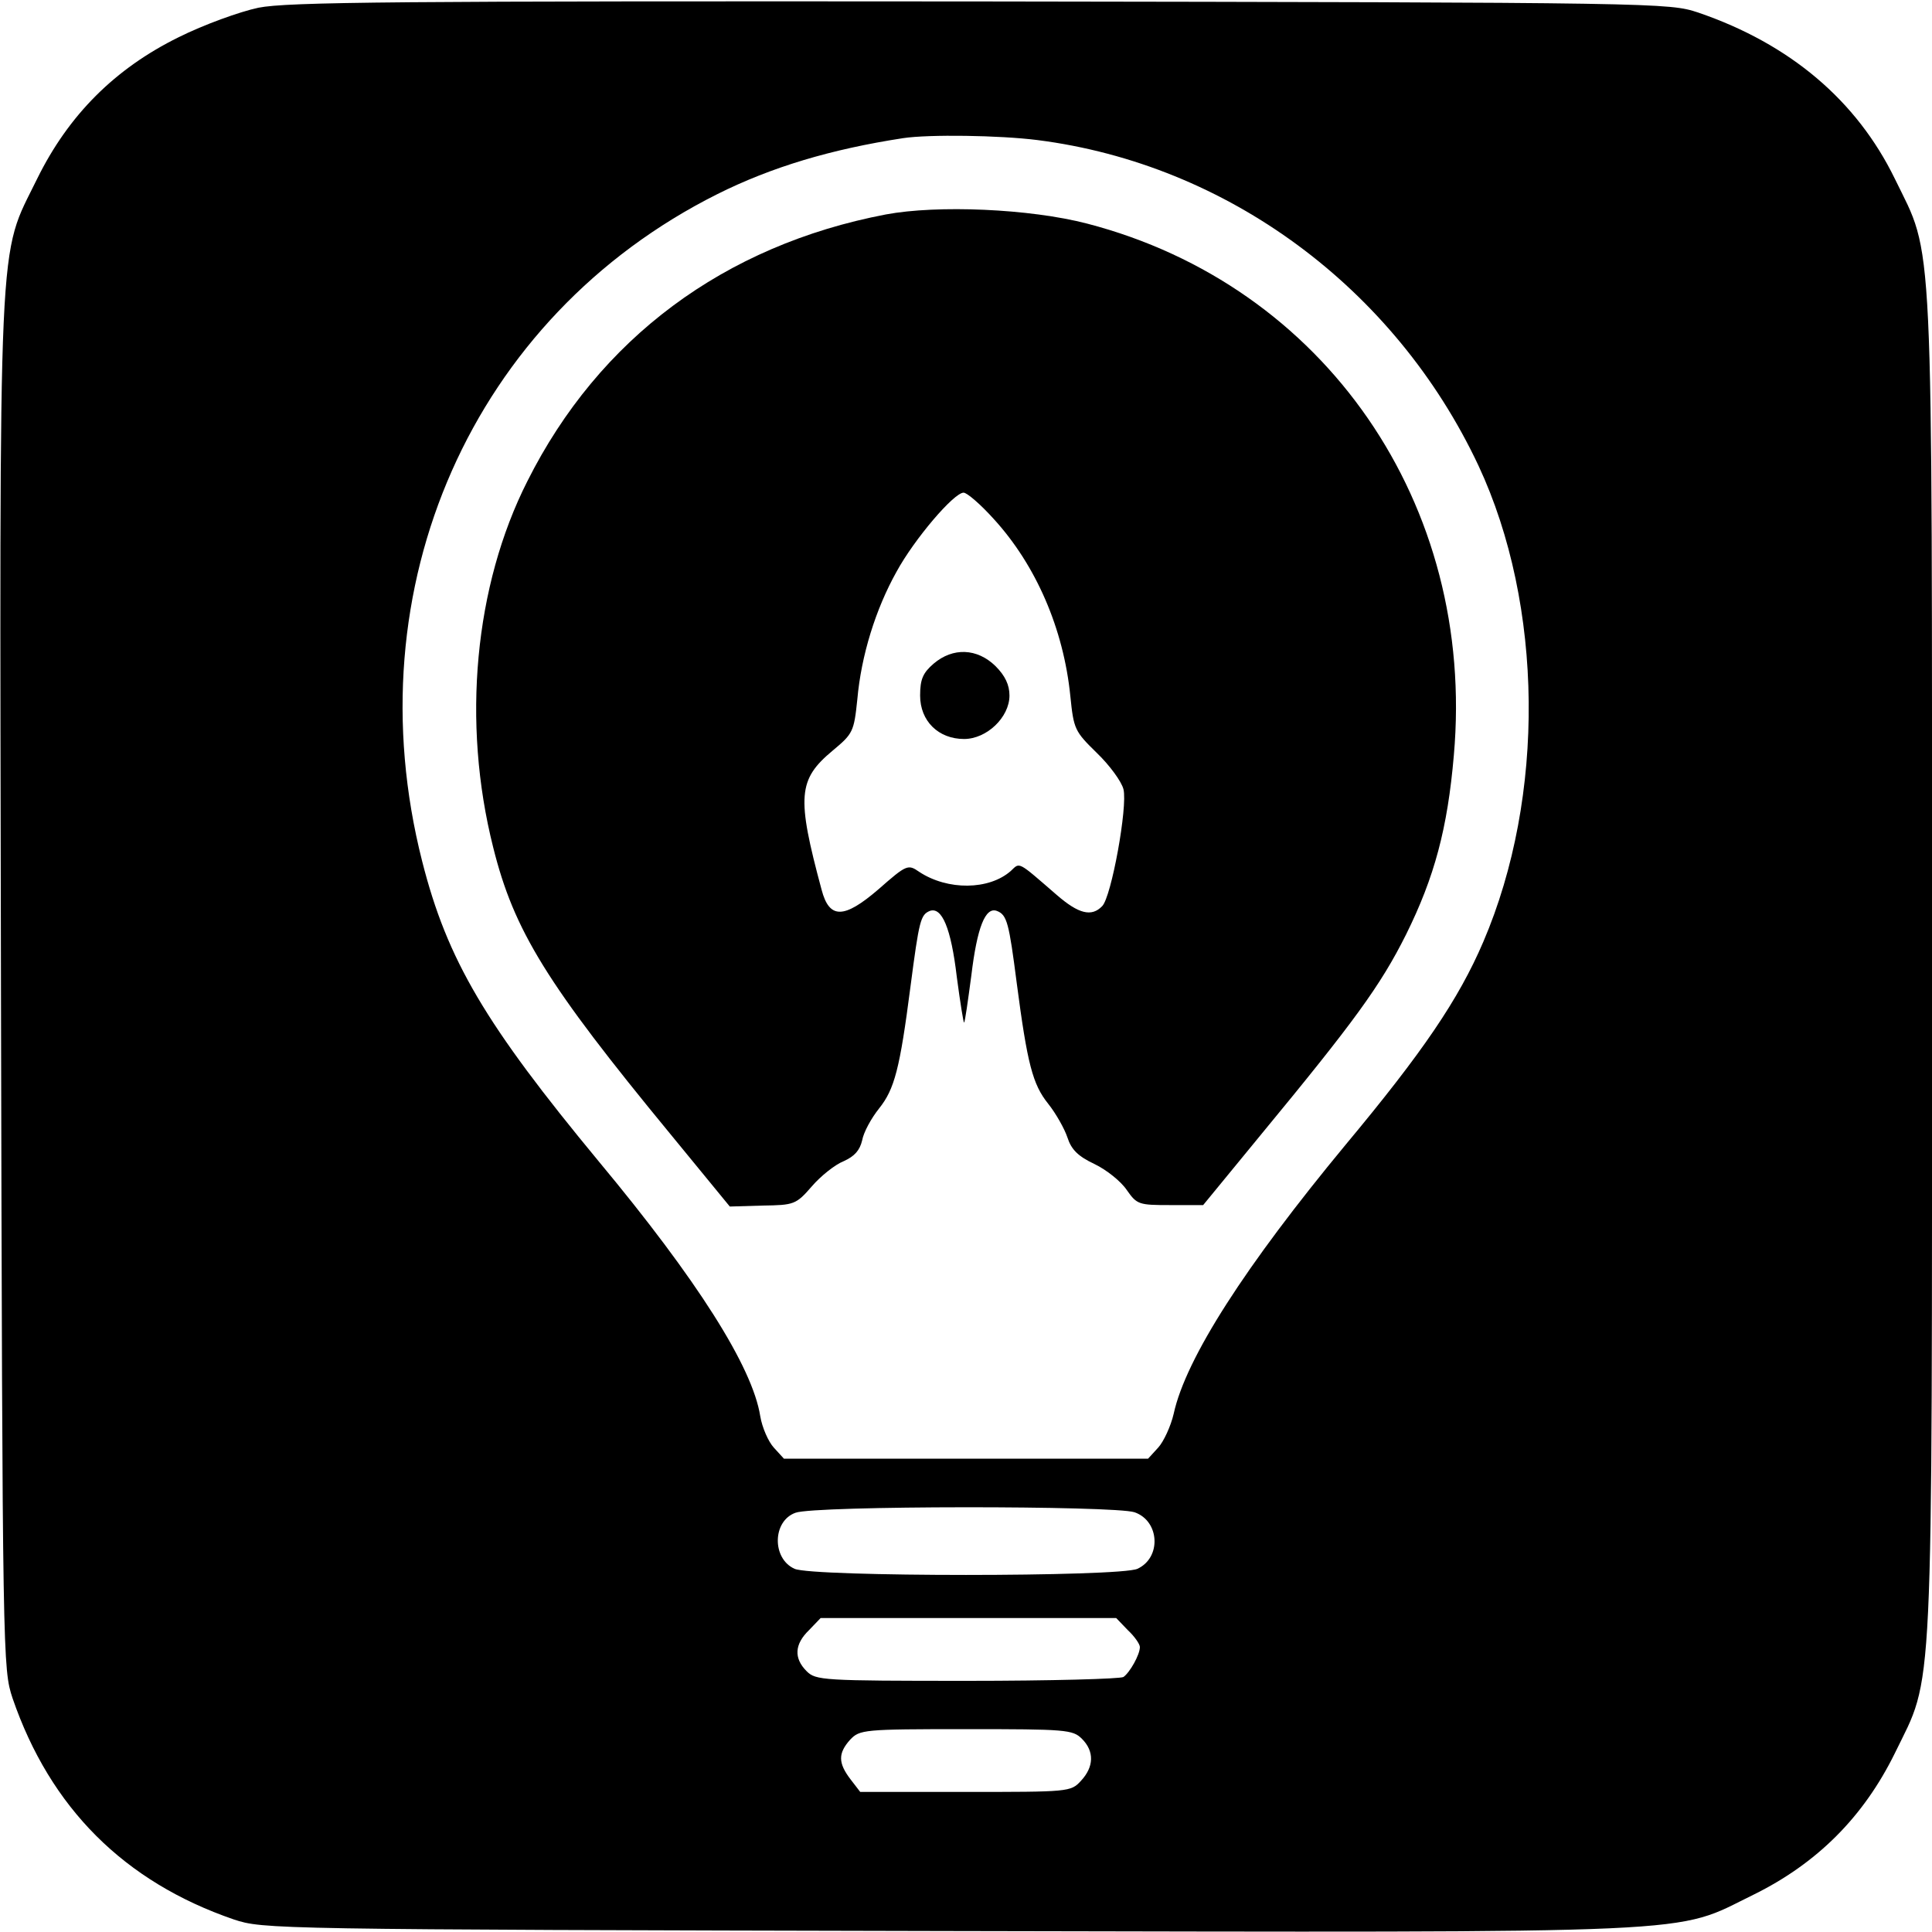
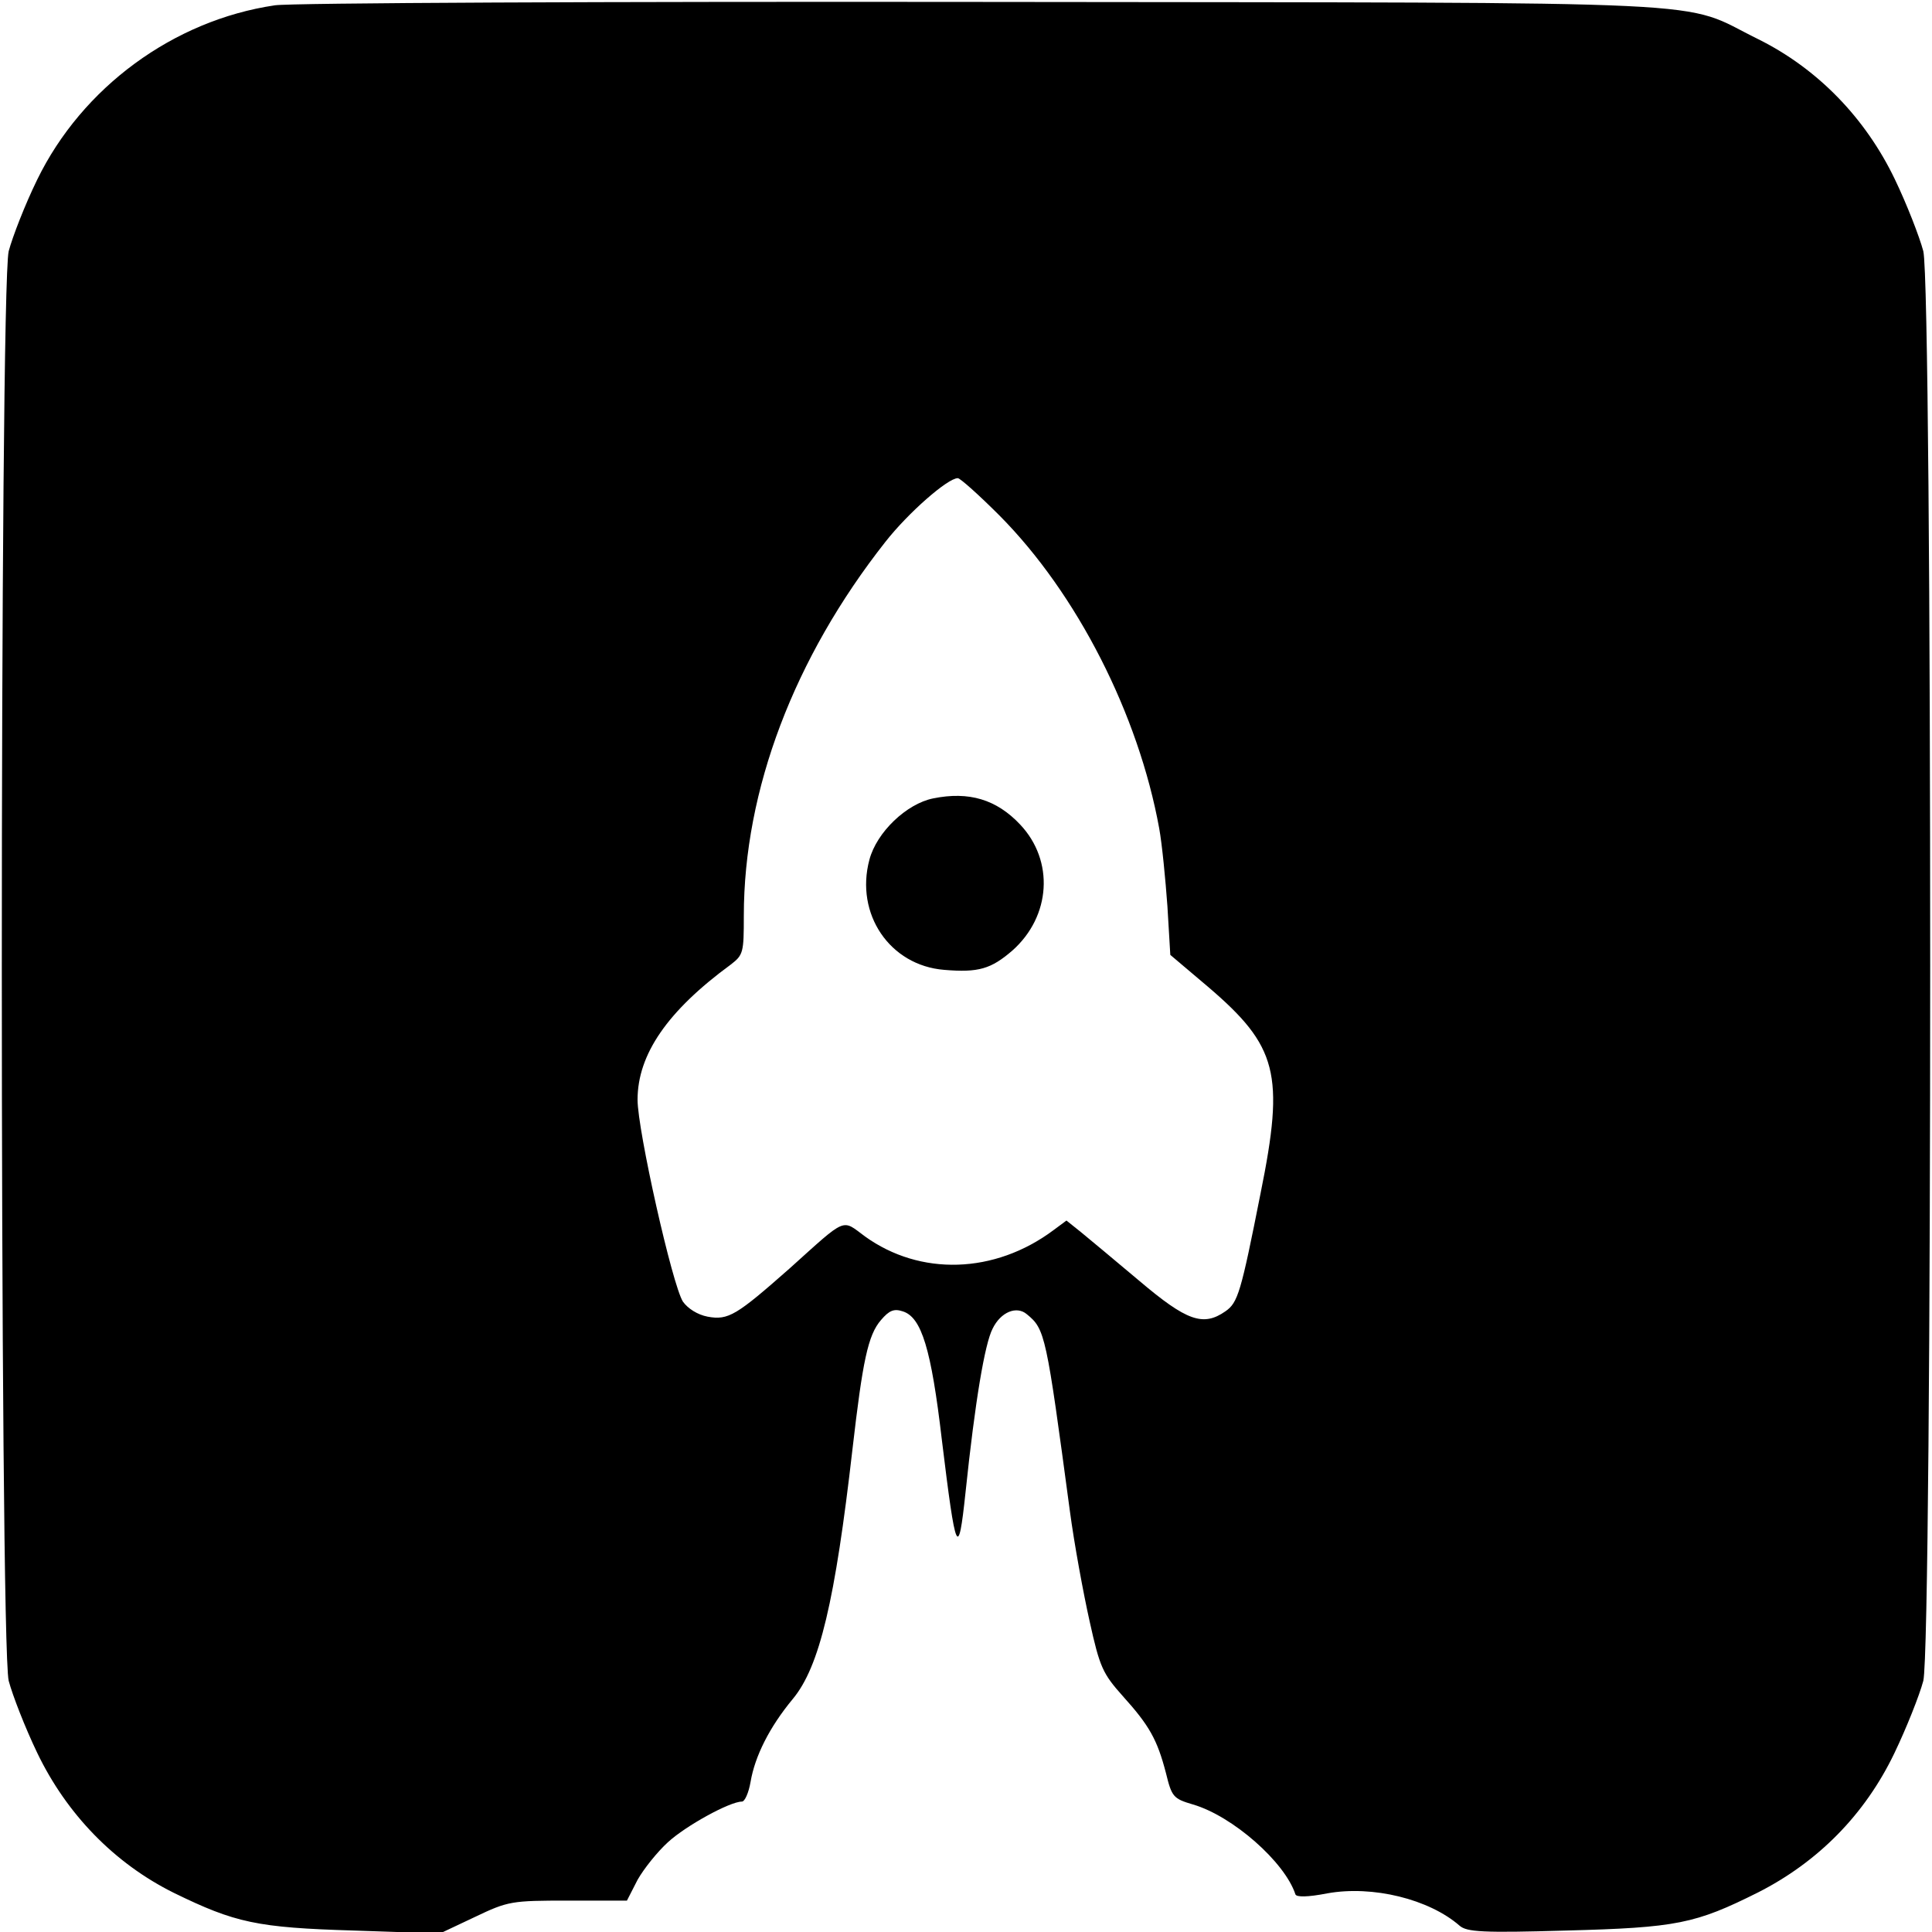
<svg xmlns="http://www.w3.org/2000/svg" version="1.0" width="400pt" height="400pt" viewBox="0 0 400 400" preserveAspectRatio="xMidYMid meet">
  <g transform="translate(0,400) scale(0.1,-0.1)" fill="#000000" stroke="none">
-     <path d="M535 3984 c-38 -8 -113 -35 -165 -61 -132 -65 -228 -161 -293 -293 -82 -168 -78 -70 -75 -1670 3 -1404 4 -1415 24 -1476 78 -227 231 -380 458 -458 61 -20 72 -21 1476 -24 1600 -3 1502 -7 1670 75 132 65 228 161 293 293 81 167 77 73 77 1630 0 1557 4 1463 -77 1630 -79 162 -217 279 -407 344 -61 20 -70 21 -1486 23 -1213 1 -1435 -1 -1495 -13z m1613 -274 c393 -50 740 -306 913 -674 135 -289 139 -685 10 -986 -51 -119 -125 -228 -285 -420 -207 -250 -331 -442 -356 -557 -6 -26 -21 -58 -32 -70 l-21 -23 -377 0 -377 0 -21 23 c-11 12 -24 41 -28 65 -16 102 -131 283 -334 527 -235 284 -314 417 -366 622 -144 567 104 1127 611 1381 112 56 235 93 385 116 53 8 199 6 278 -4z m201 -2841 c52 -18 56 -94 6 -117 -36 -17 -674 -17 -710 0 -47 21 -46 99 2 116 40 15 661 15 702 1z m-14 -244 c14 -13 25 -29 25 -35 0 -16 -21 -53 -34 -62 -6 -4 -152 -8 -323 -8 -300 0 -314 1 -333 20 -27 27 -25 56 5 85 l24 25 306 0 306 0 24 -25z m-95 -225 c26 -26 25 -58 -2 -87 -21 -23 -25 -23 -239 -23 l-218 0 -20 26 c-26 34 -26 54 -1 82 20 21 27 22 240 22 207 0 221 -1 240 -20z" />
-     <path d="M1834 3556 c-335 -64 -594 -257 -742 -552 -110 -217 -136 -500 -71 -758 43 -173 111 -283 367 -594 l123 -150 68 2 c65 1 69 2 102 40 18 21 48 45 66 52 22 10 33 22 38 43 3 17 19 46 35 66 32 40 43 82 65 252 18 138 21 149 40 157 25 9 44 -35 56 -137 7 -53 14 -96 15 -94 2 1 8 45 15 97 12 100 29 143 53 134 21 -8 25 -25 41 -149 22 -168 33 -210 65 -250 16 -20 34 -52 40 -70 8 -25 22 -39 56 -55 25 -12 55 -36 67 -54 21 -30 25 -31 90 -31 l68 0 119 145 c193 234 248 309 301 415 59 119 86 220 99 371 46 520 -267 973 -759 1101 -119 31 -310 39 -417 19z m223 -630 c88 -96 145 -228 159 -367 7 -69 9 -73 55 -118 26 -25 51 -59 55 -75 9 -36 -25 -223 -44 -242 -22 -23 -49 -16 -94 23 -82 71 -76 68 -95 50 -45 -40 -131 -41 -190 -2 -23 16 -26 15 -84 -36 -72 -62 -102 -62 -118 -1 -52 193 -49 228 23 288 42 35 44 39 51 106 8 91 38 187 81 264 37 68 119 164 139 164 7 0 35 -24 62 -54z" />
-     <path d="M1933 2626 c-22 -19 -28 -32 -28 -66 0 -53 38 -90 91 -90 47 0 94 45 94 90 0 22 -9 41 -29 61 -38 37 -88 39 -128 5z" />
+     <path d="M569 3989 c-210 -31 -399 -170 -492 -361 -25 -51 -51 -118 -59 -148 -19 -81 -19 -2879 0 -2960 8 -30 34 -97 59 -149 61 -127 160 -229 283 -290 127 -62 172 -72 373 -78 l178 -6 72 34 c69 33 76 34 193 34 l122 0 22 43 c13 23 41 58 63 78 37 34 128 84 153 84 6 0 14 18 18 41 9 53 39 113 87 171 56 67 88 204 124 518 21 182 32 236 59 267 17 20 27 24 45 18 39 -12 59 -78 81 -266 29 -238 34 -250 49 -109 20 191 40 308 56 339 17 35 50 48 71 30 38 -31 40 -42 89 -407 9 -68 28 -171 41 -229 21 -95 27 -108 69 -155 55 -61 71 -90 89 -159 12 -49 15 -53 56 -65 82 -24 190 -119 212 -186 2 -6 25 -6 66 2 94 17 211 -12 274 -67 15 -13 48 -15 220 -10 230 6 268 14 398 79 124 63 221 161 282 288 25 52 52 120 60 150 19 81 19 2879 0 2960 -8 30 -34 97 -59 149 -61 127 -160 229 -283 290 -167 82 -25 75 -1605 77 -775 1 -1435 -2 -1466 -7z m1500 -1056 c161 -162 288 -412 331 -648 6 -33 13 -106 17 -161 l6 -101 78 -66 c144 -123 159 -180 109 -427 -41 -207 -47 -227 -73 -245 -46 -32 -80 -20 -178 63 -50 42 -105 88 -121 101 l-30 24 -27 -20 c-122 -91 -276 -95 -390 -13 -49 36 -36 42 -156 -66 -110 -97 -127 -108 -170 -100 -21 4 -41 17 -51 31 -22 34 -94 355 -94 418 0 94 62 184 193 280 26 20 27 25 27 101 0 260 104 534 293 774 47 60 129 132 150 132 5 0 44 -35 86 -77z" />
+     <path d="M1932 2347 c-55 -11 -117 -70 -132 -127 -30 -112 42 -219 155 -228 71 -6 97 2 141 40 80 71 87 186 16 261 -49 52 -106 69 -180 54z" />
  </g>
</svg>
